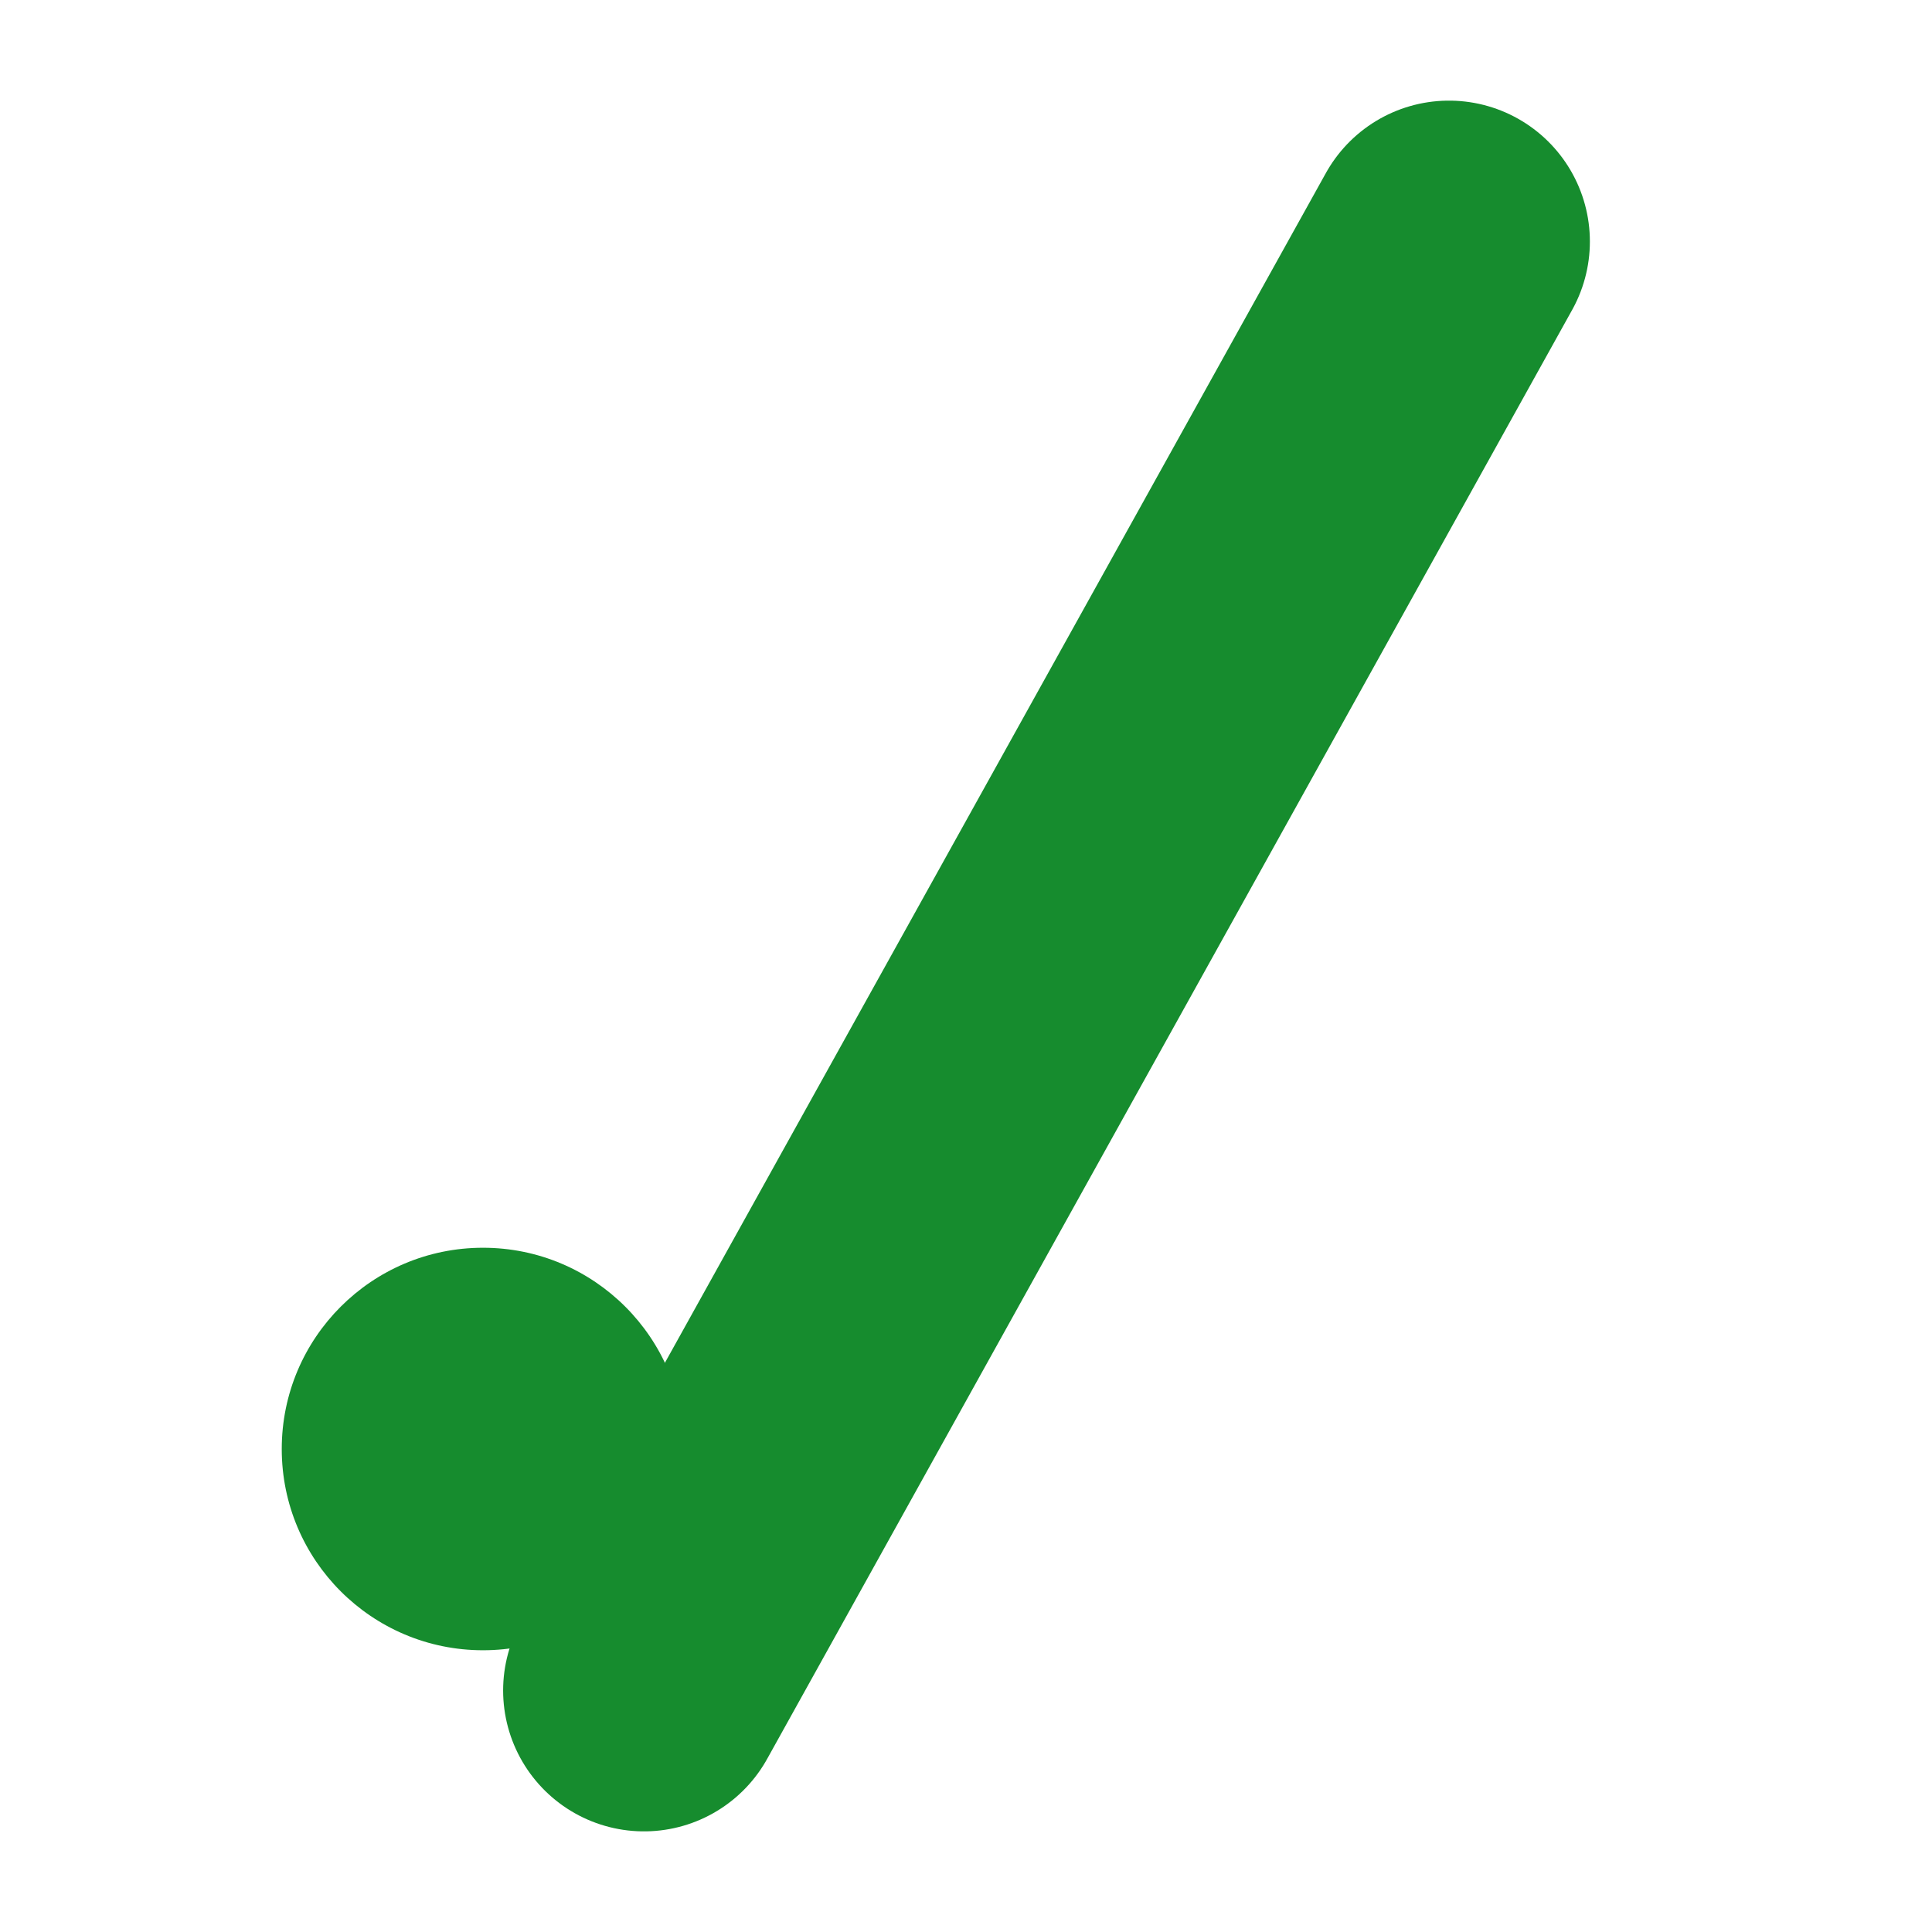
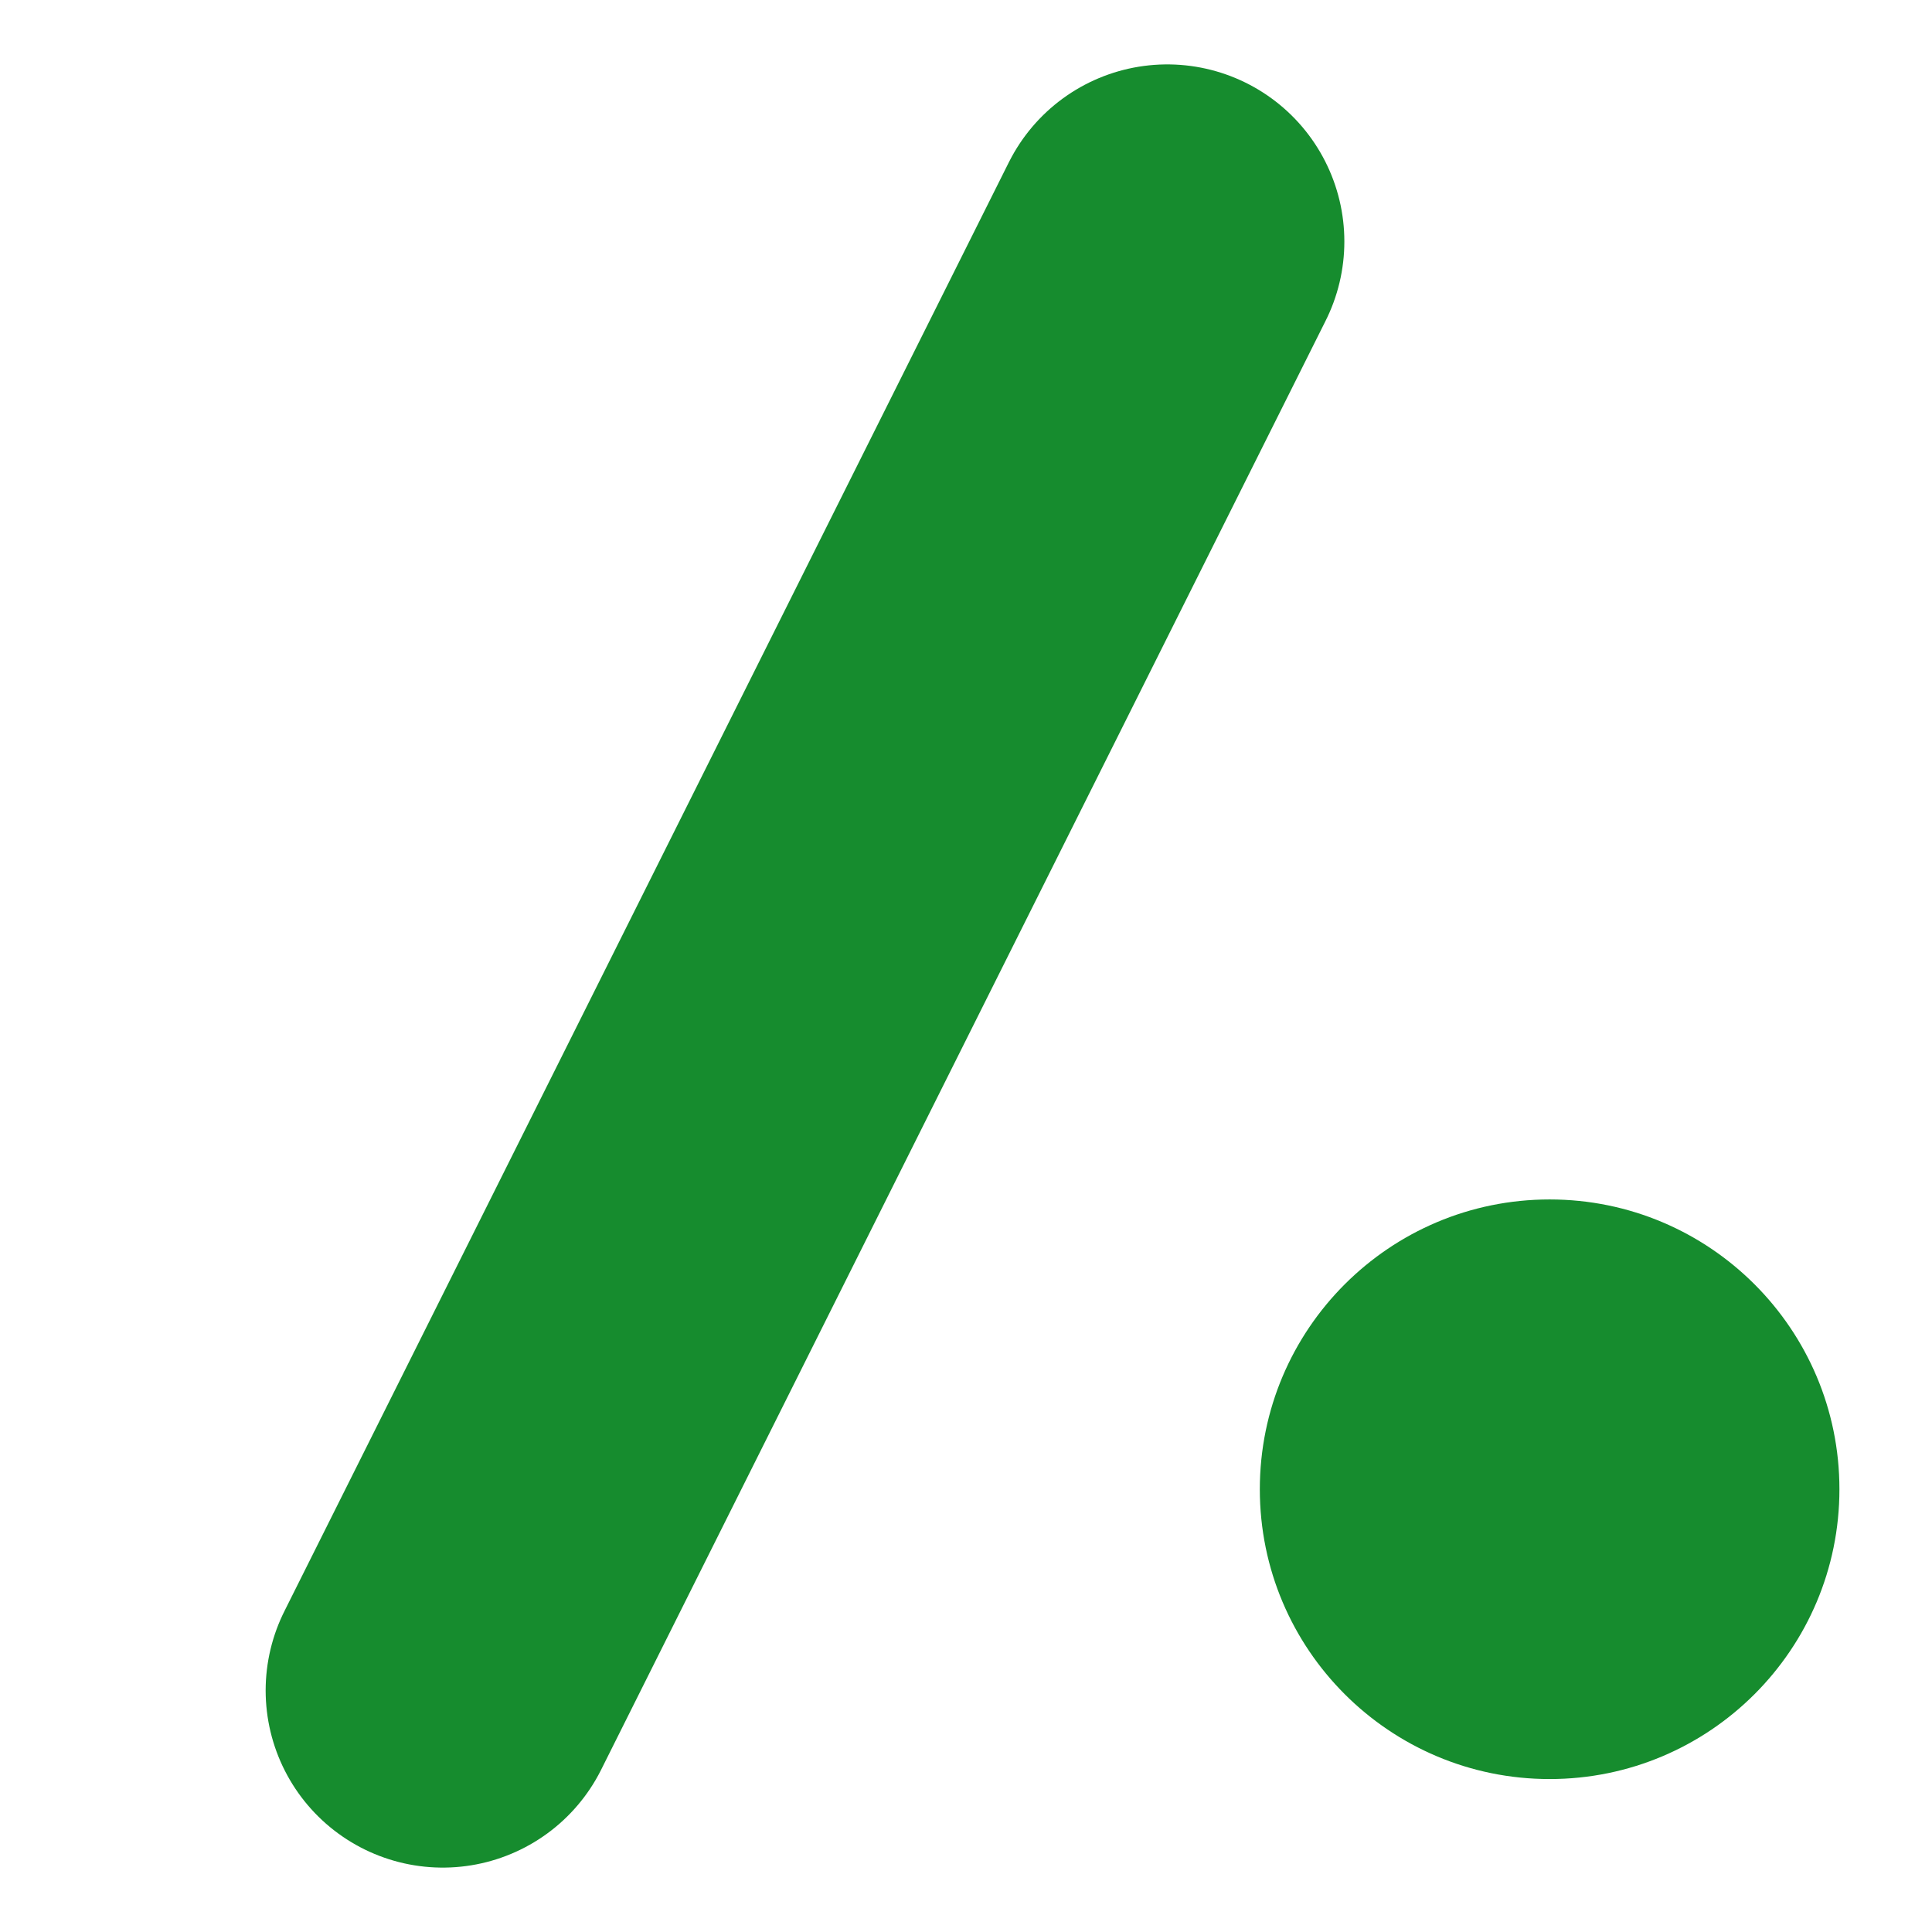
- <svg xmlns="http://www.w3.org/2000/svg" viewBox="0 0 48 48" width="48" height="48" fill="none">
-   <circle cx="12" cy="36" r="5" fill="#168C2E" />
-   <line x1="16" y1="42" x2="36" y2="6" stroke="#168C2E" stroke-width="7" stroke-linecap="round" />
+ <svg xmlns="http://www.w3.org/2000/svg" viewBox="0 0 480 480" width="48" height="48">
+   <line x1="110" y1="420" x2="290" y2="60" stroke="#168C2E" stroke-width="88" stroke-linecap="round" />
+   <circle cx="385" cy="370" r="72" fill="#168C2E" />
</svg>
